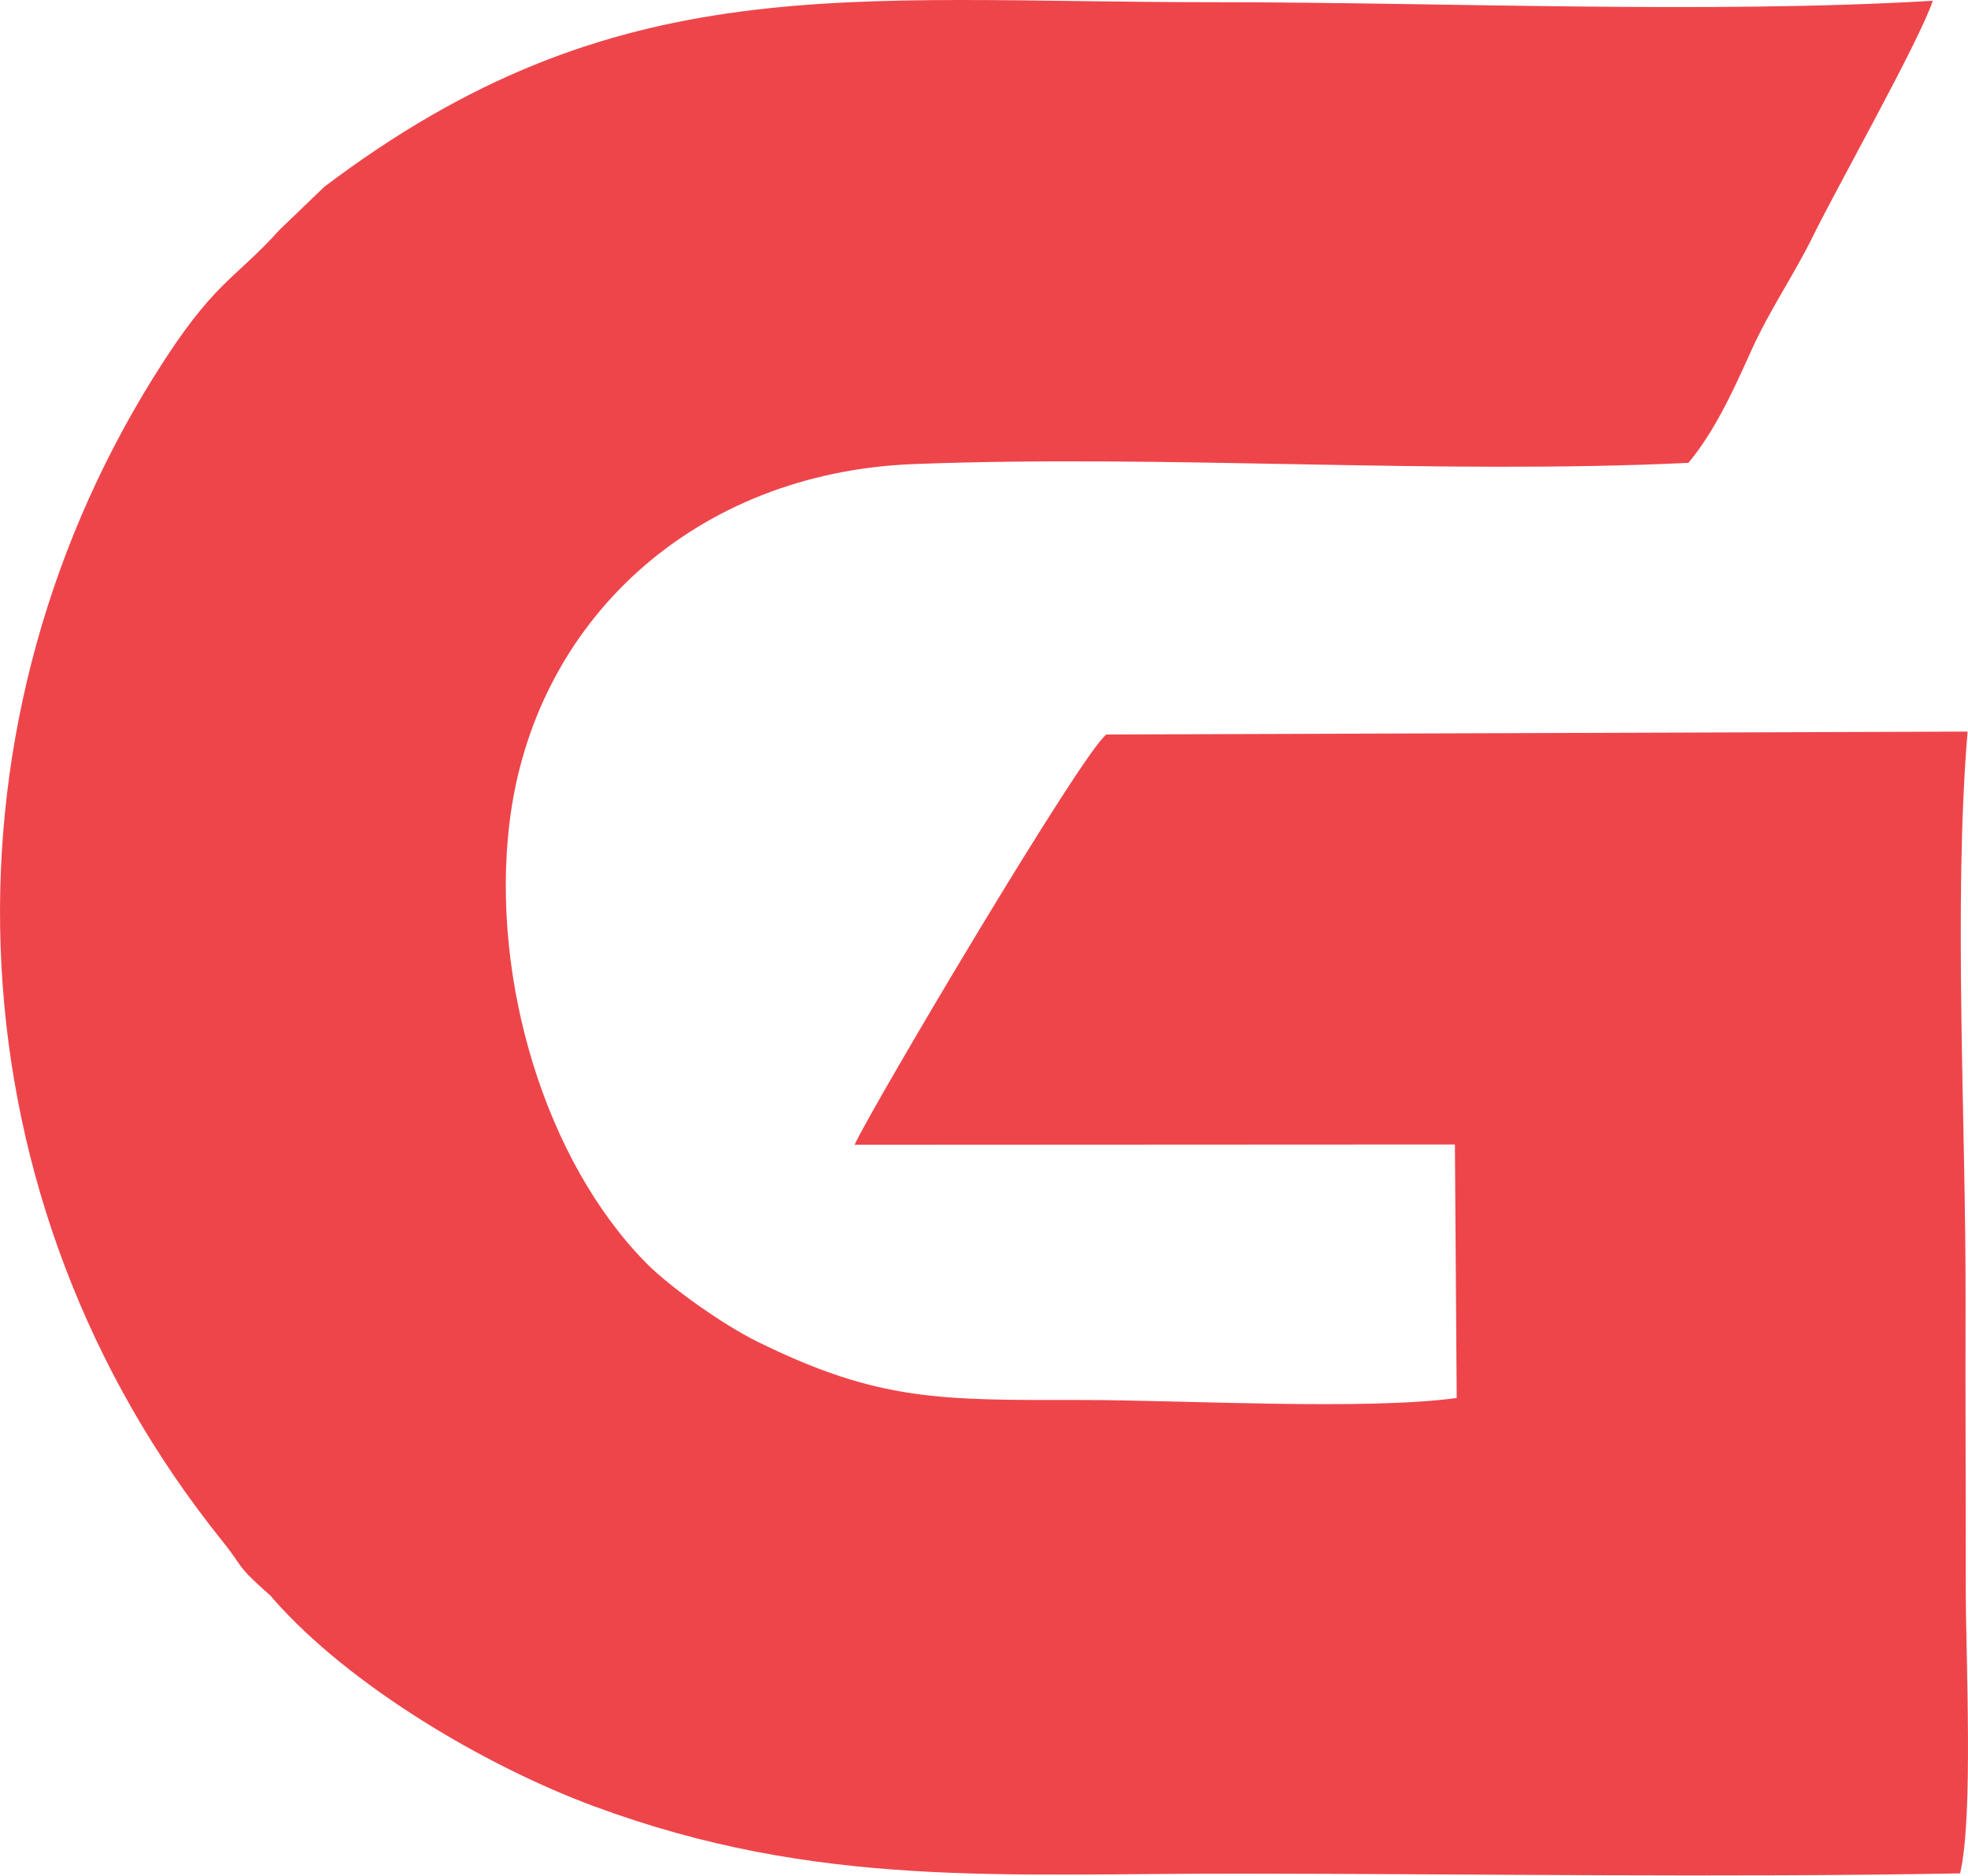
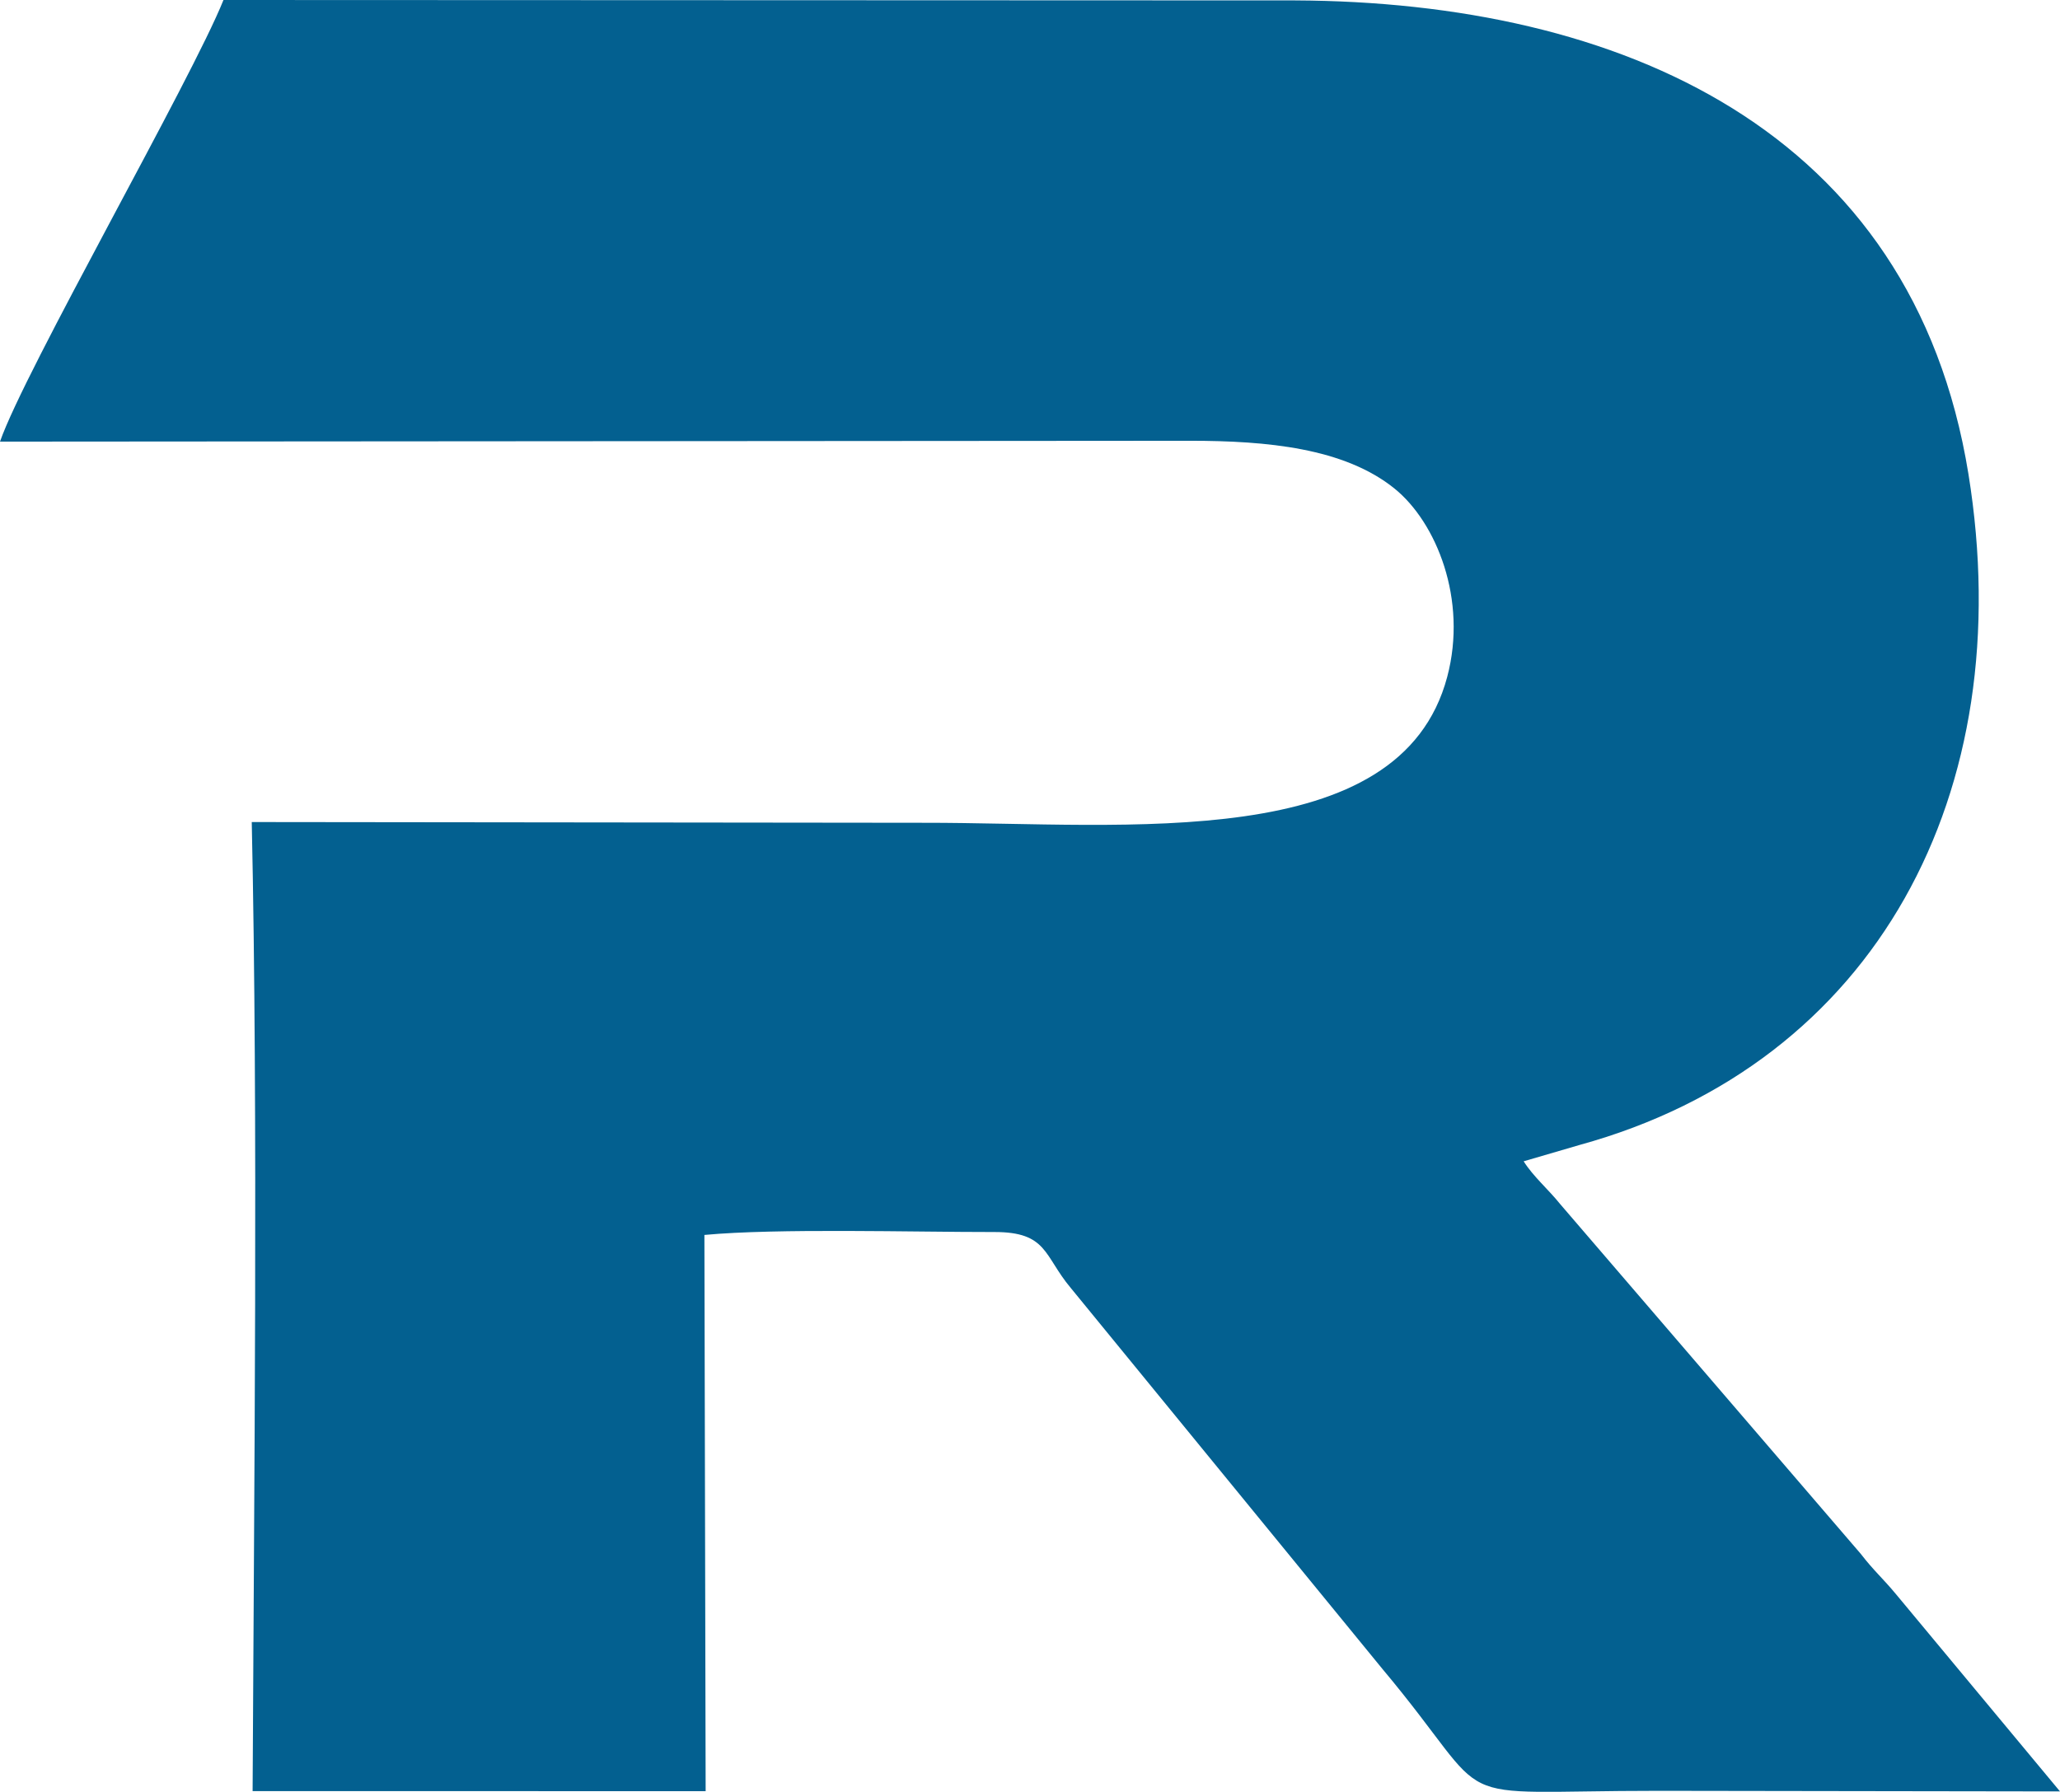
- <svg xmlns="http://www.w3.org/2000/svg" xml:space="preserve" width="94.93mm" height="90.46mm" version="1.1" style="shape-rendering:geometricPrecision; text-rendering:geometricPrecision; image-rendering:optimizeQuality; fill-rule:evenodd; clip-rule:evenodd" viewBox="0 0 10091.33 9616.2">
+ <svg xmlns="http://www.w3.org/2000/svg" xml:space="preserve" width="103.902mm" height="90.387mm" version="1.1" style="shape-rendering:geometricPrecision; text-rendering:geometricPrecision; image-rendering:optimizeQuality; fill-rule:evenodd; clip-rule:evenodd" viewBox="0 0 12726.85 11071.41">
  <defs>
    <style type="text/css">
   
-     .fil0 {fill:#EE454B}
+     .fil0 {fill:#036090}
   
  </style>
  </defs>
  <g id="Capa_x0020_1">
-     <path class="fil0" d="M10050.87 9605.72c69.1,-294.04 28.65,-1111.82 29.03,-1463.62 0.52,-486.72 -2.55,-973.86 -1.04,-1460.97 2.78,-902.94 -63.34,-2047.82 10.31,-2929.87l-4415.38 14.78c-115.09,74.85 -1201.15,1905.95 -1291.8,2103.72l3078.35 -1.54 9.21 1299.84c-468.22,64.64 -1408.5,10.26 -1921.29,10.41 -723.84,0.2 -1039.24,8.71 -1662.38,-298.08 -185.15,-91.15 -454.3,-284.96 -569.94,-401.72 -520.1,-525.17 -798.11,-1452.2 -704.47,-2251.3 122.65,-1046.58 954.32,-1804.88 2073.66,-1847.86 1304.92,-50.11 2673.94,55.4 3972.39,-6.2 141.79,-168.61 243.93,-402.28 324.24,-579.34 94.94,-209.32 215.32,-380.71 314.51,-582.59 127.02,-258.57 545.3,-999.97 614.51,-1207.31 -1158.68,67.93 -2508.59,7.16 -3688.23,7.28 -1894.07,0.19 -3060.08,-186.32 -4559.41,946.32l-230.04 221.04c-237.29,263.84 -335.23,258.32 -641.64,748.95 -1155.9,1850.76 -1050.78,4234.52 348.88,5974.33 105.57,131.23 69.39,120.58 207.85,245.34 59.29,53.42 20.88,14.76 56.69,55.39 385.81,437.61 1074.93,849.13 1642.01,1059.1 1144.36,423.71 2091.42,343.46 3325.49,345.05 1219.72,1.57 2461.58,20.91 3678.48,-1.14z" />
+     <path class="fil0" d="M-0 2728.7l7353.51 -5.24c473.09,0.15 951.31,44.38 1261.89,295.21 258.06,208.44 452.63,685.36 325.62,1163.65 -291.13,1096.26 -1976.09,900.36 -3229.53,901.47l-4156.15 -4.59c39.82,1839.9 14.11,4105.84 5.28,5987.71l2798.92 0.29 -7.69 -3436.76c451.9,-42.2 1286.96,-17.56 1791.76,-18.01 328.06,-0.4 304.4,145.92 470.88,344.63l1924.44 2352.76c740.27,882.64 324.28,755.06 1709.73,755.29l2478.2 3.69 -1010.14 -1214.96c-86.32,-104.23 -139.43,-147.45 -220.81,-252.99l-1857.32 -2161.41c-71.2,-89.09 -165.7,-169.34 -225.34,-264.02l343.9 -100.5c1836.38,-504.63 2722.19,-2179.4 2404.09,-4145.64 -345.21,-2133.7 -2157.34,-2917.78 -4159.56,-2926.74l-6621.1 -2.54c-196.03,490.32 -1229.1,2291.57 -1380.58,2728.7z" />
  </g>
</svg>
